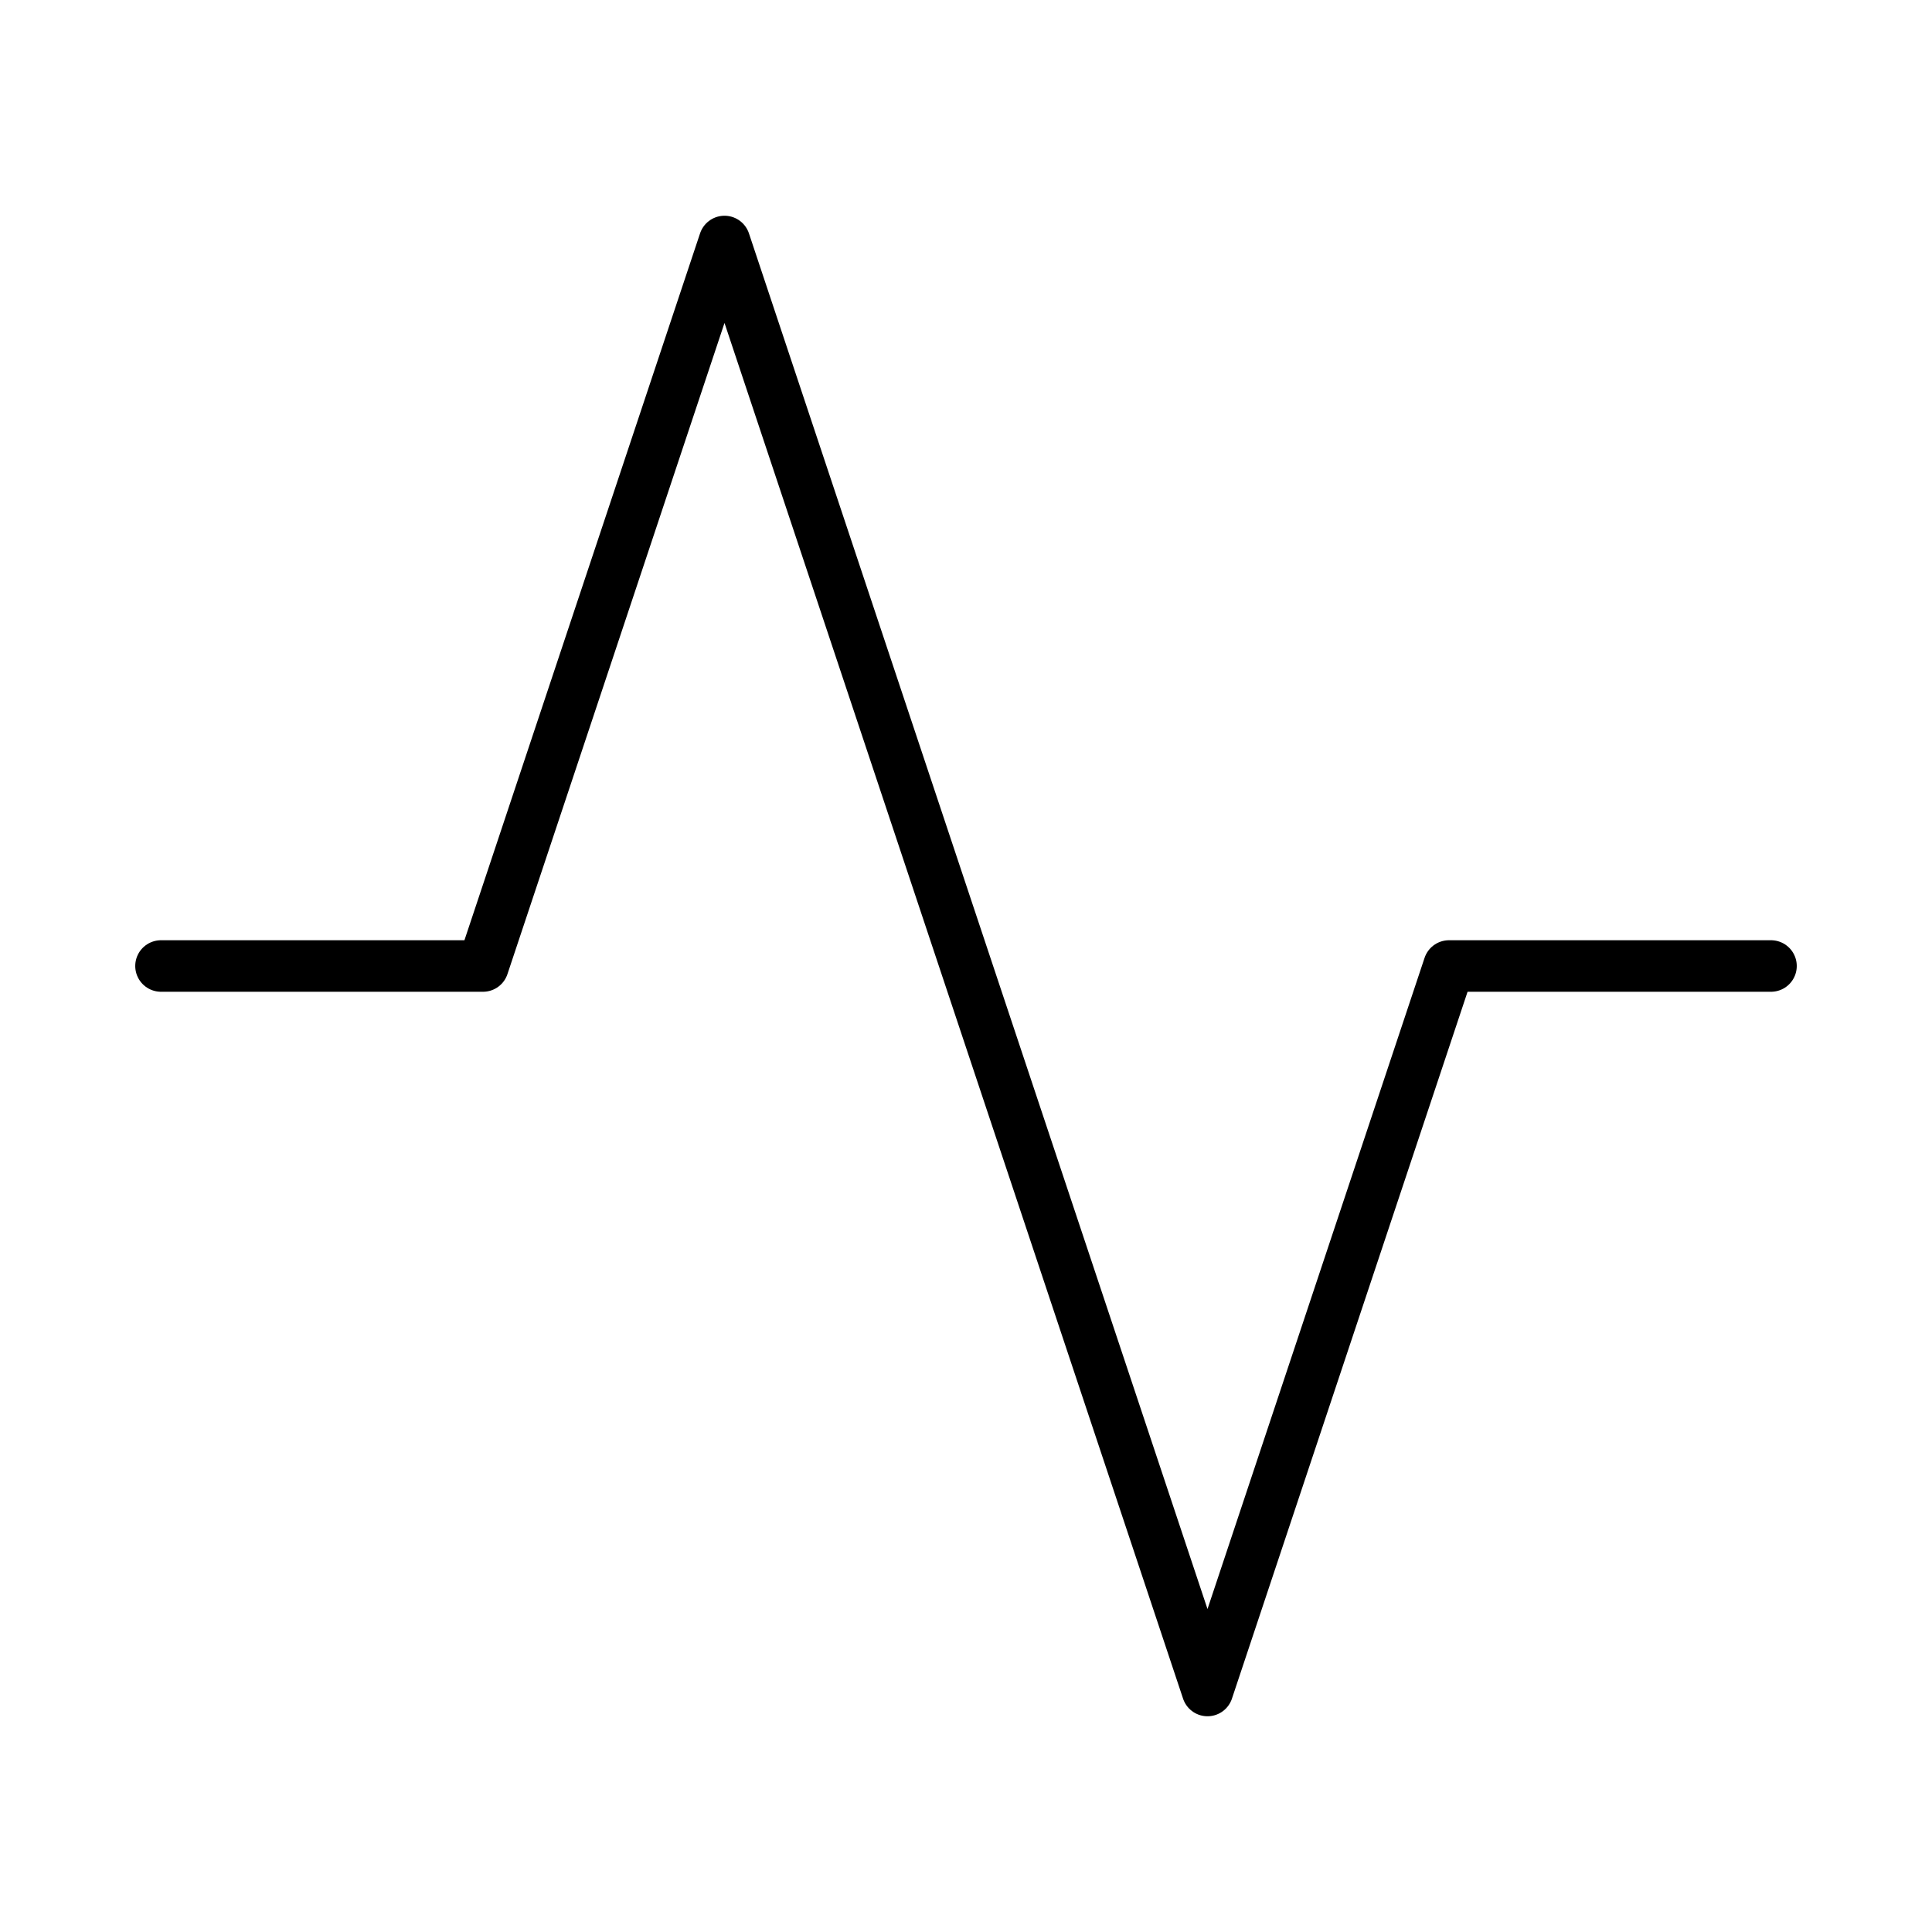
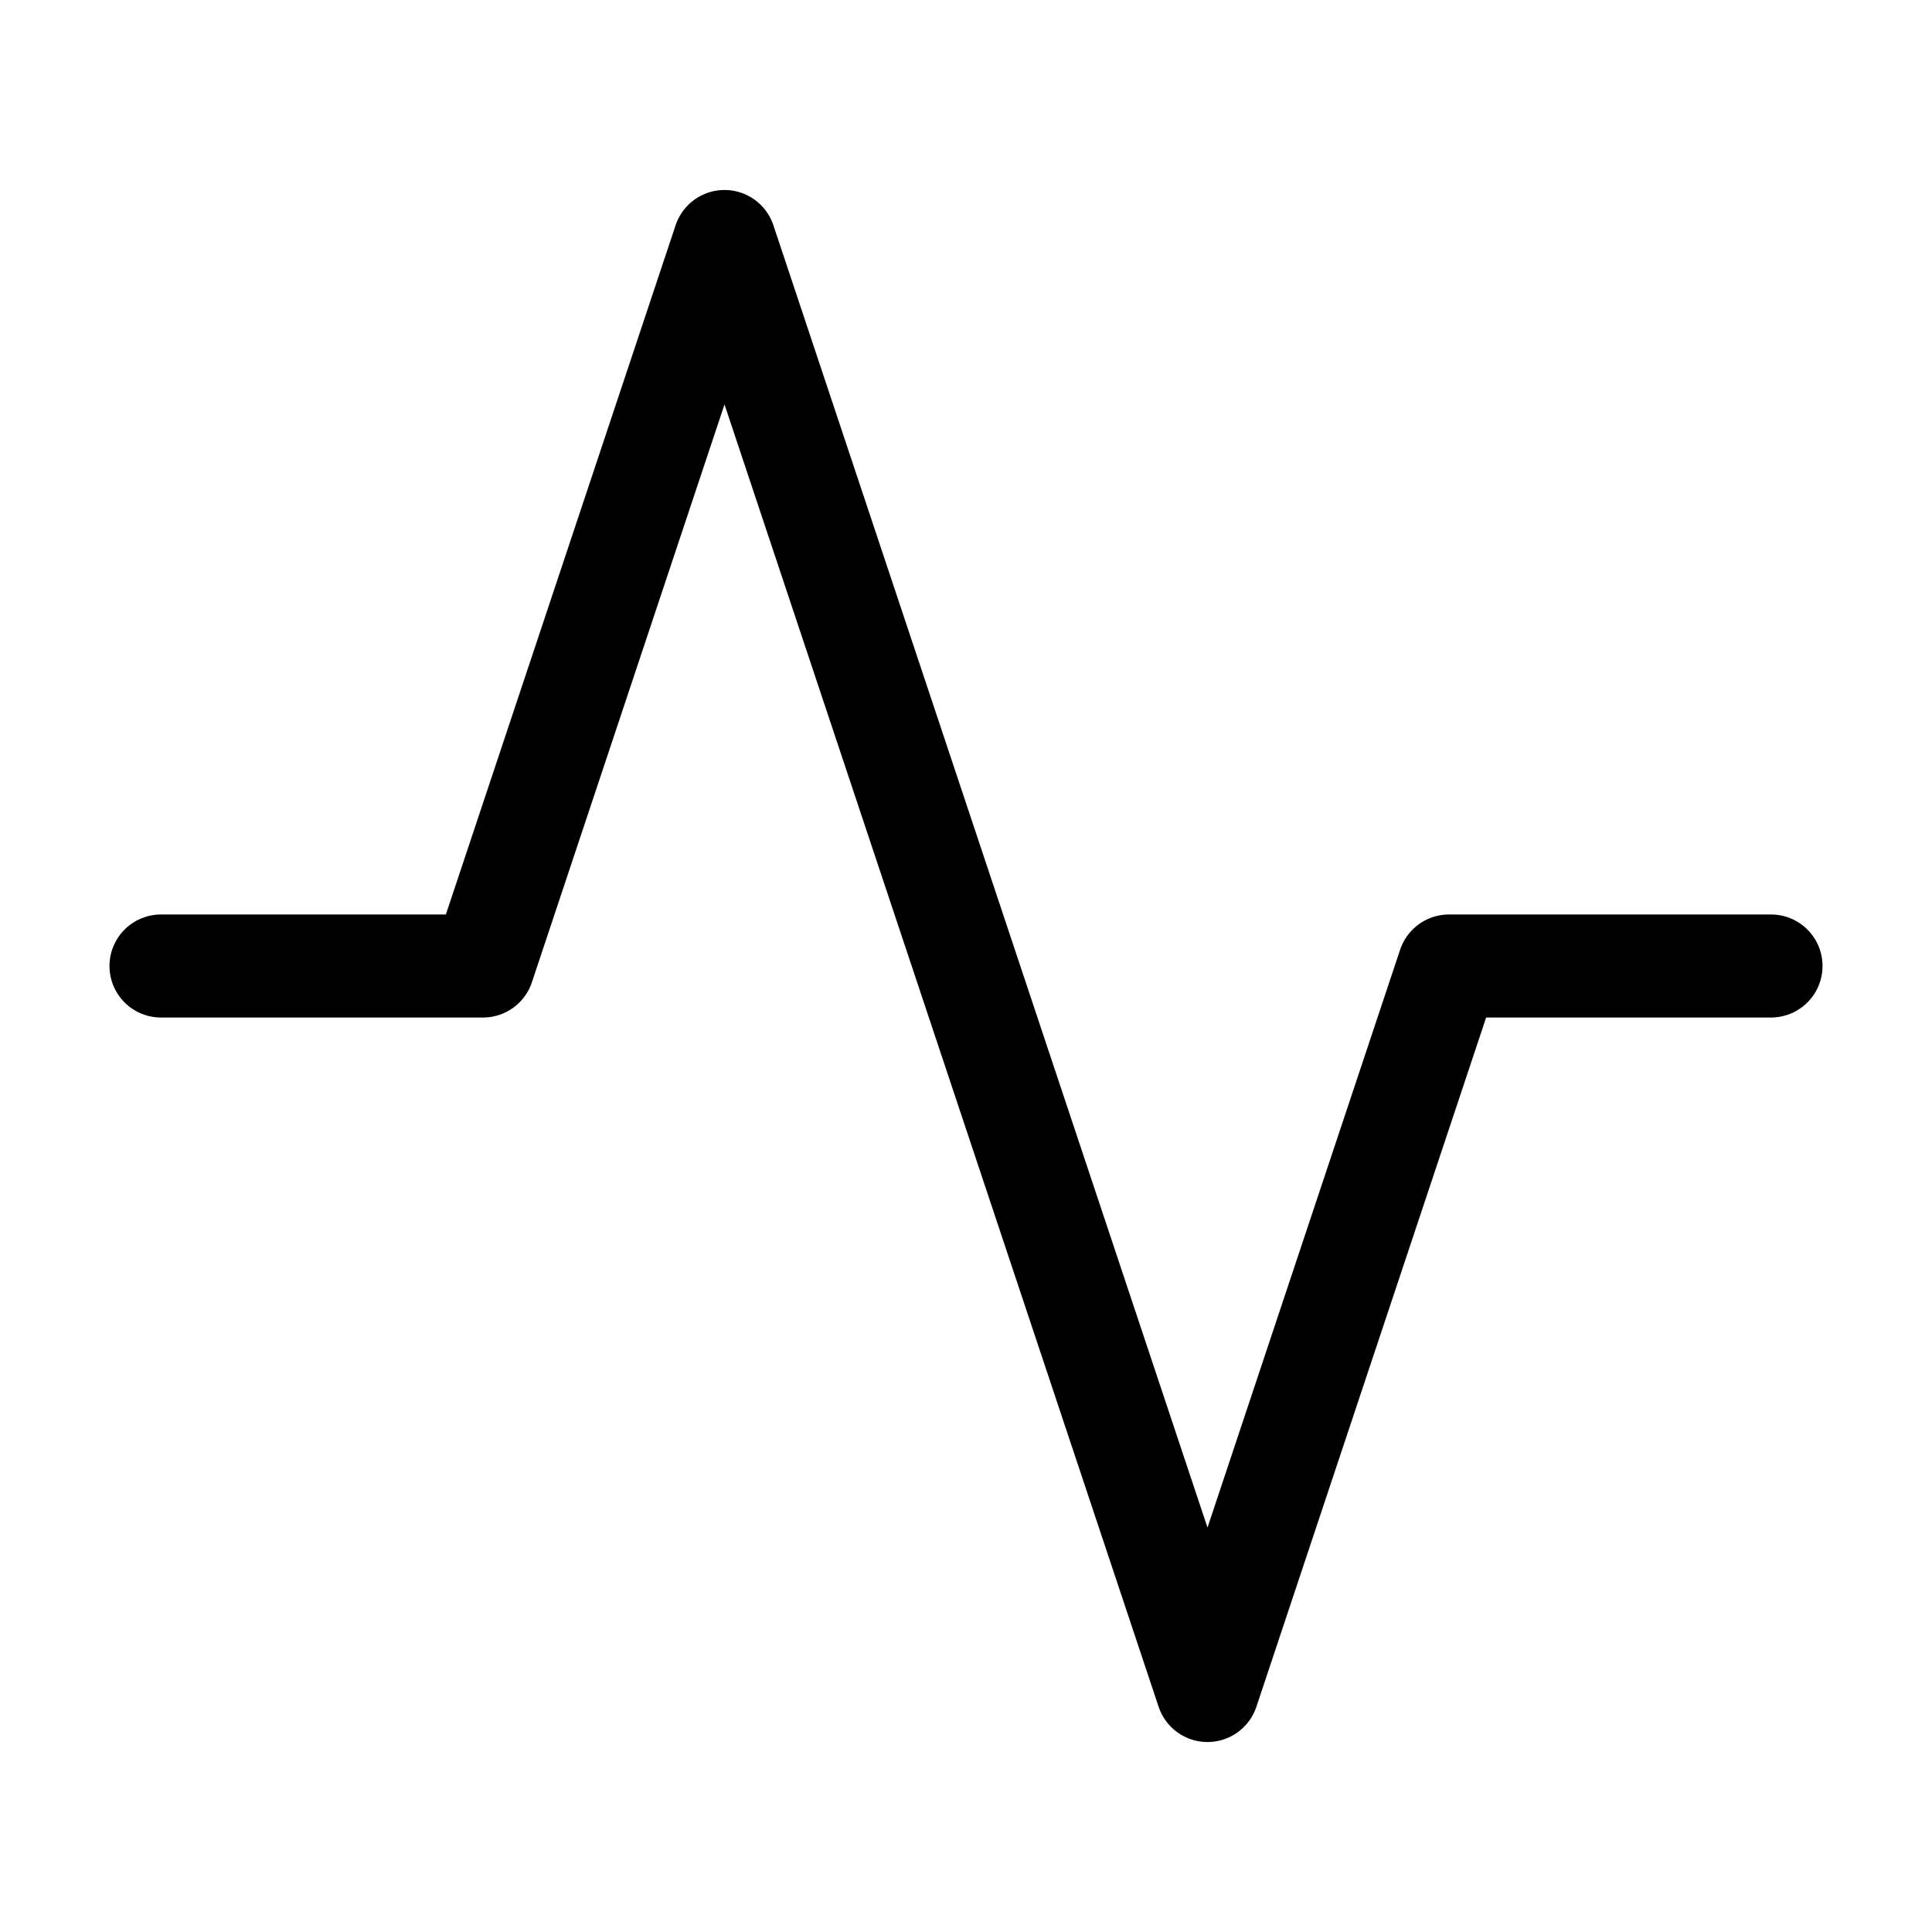
<svg xmlns="http://www.w3.org/2000/svg" width="150" height="150" viewBox="0 0 150 150" fill="none">
-   <path d="M137.5 75H112.5L93.75 131.25L56.25 18.75L37.5 75H12.5" stroke="#000" stroke-width="4" stroke-linecap="round" stroke-linejoin="round" />
+   <path d="M137.5 75H112.5L93.75 131.25L56.25 18.75L37.5 75H12.5" stroke="#000" stroke-width="8" stroke-linecap="round" stroke-linejoin="round" />
</svg>
